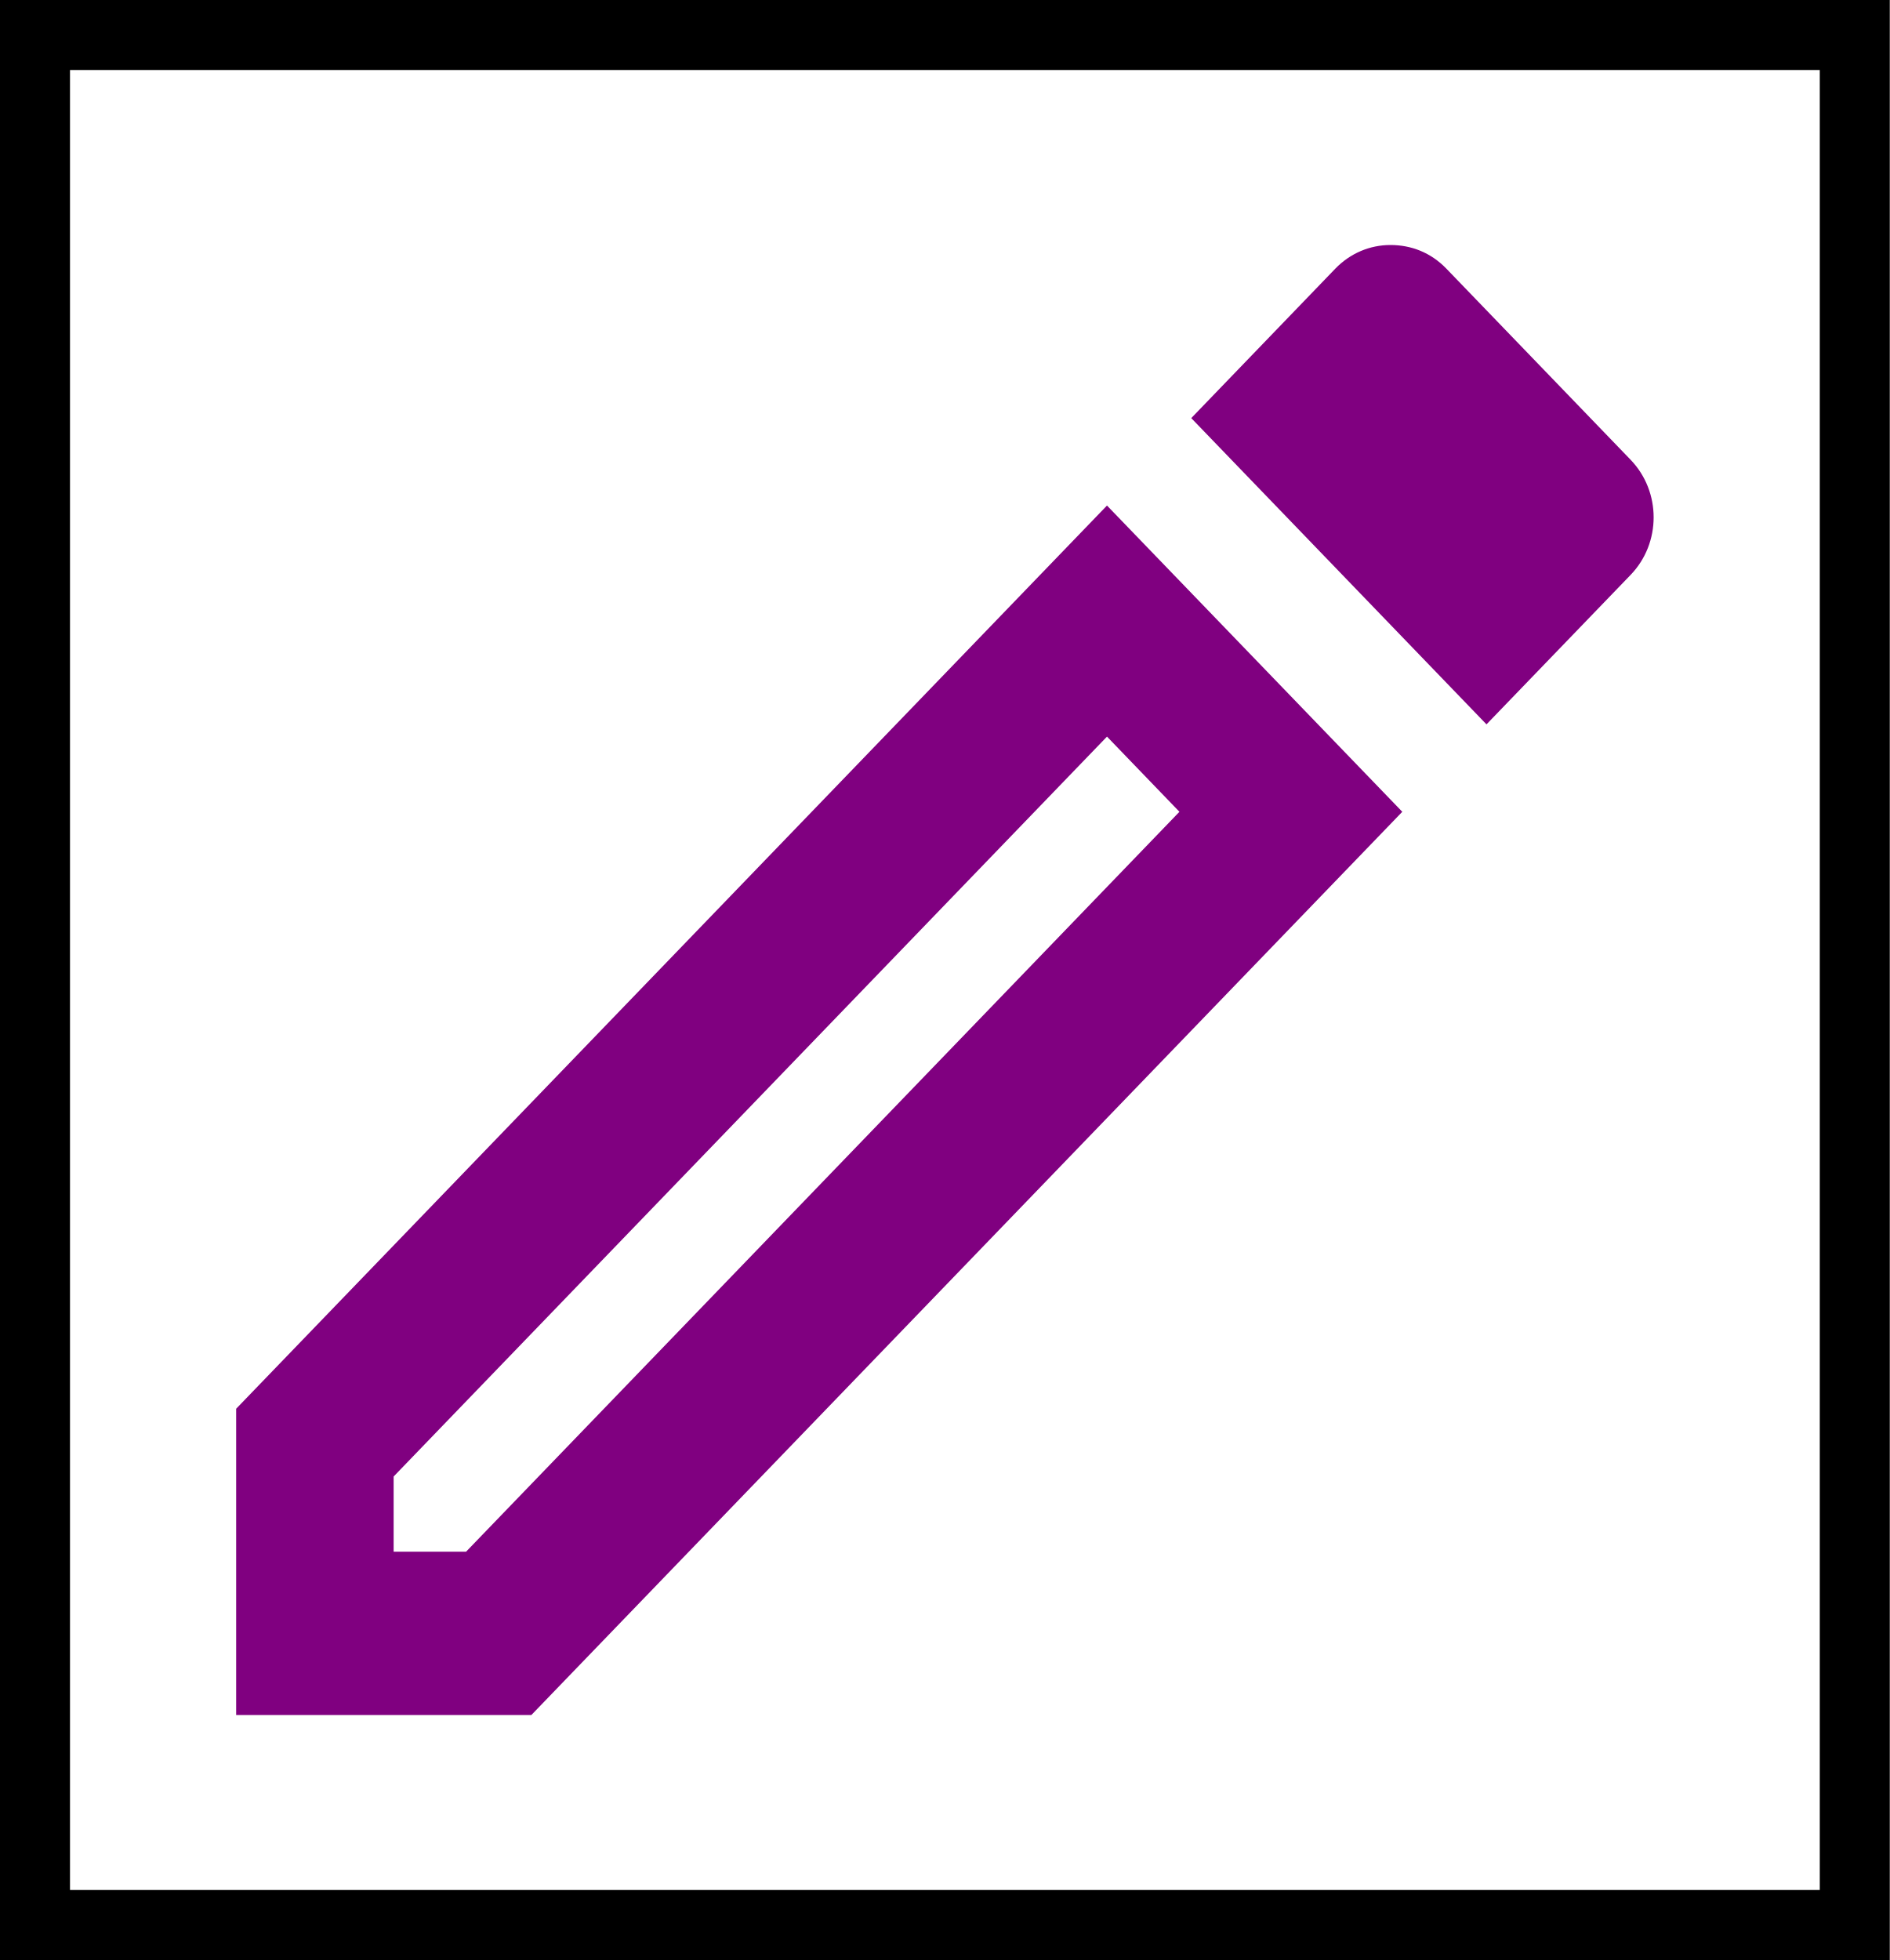
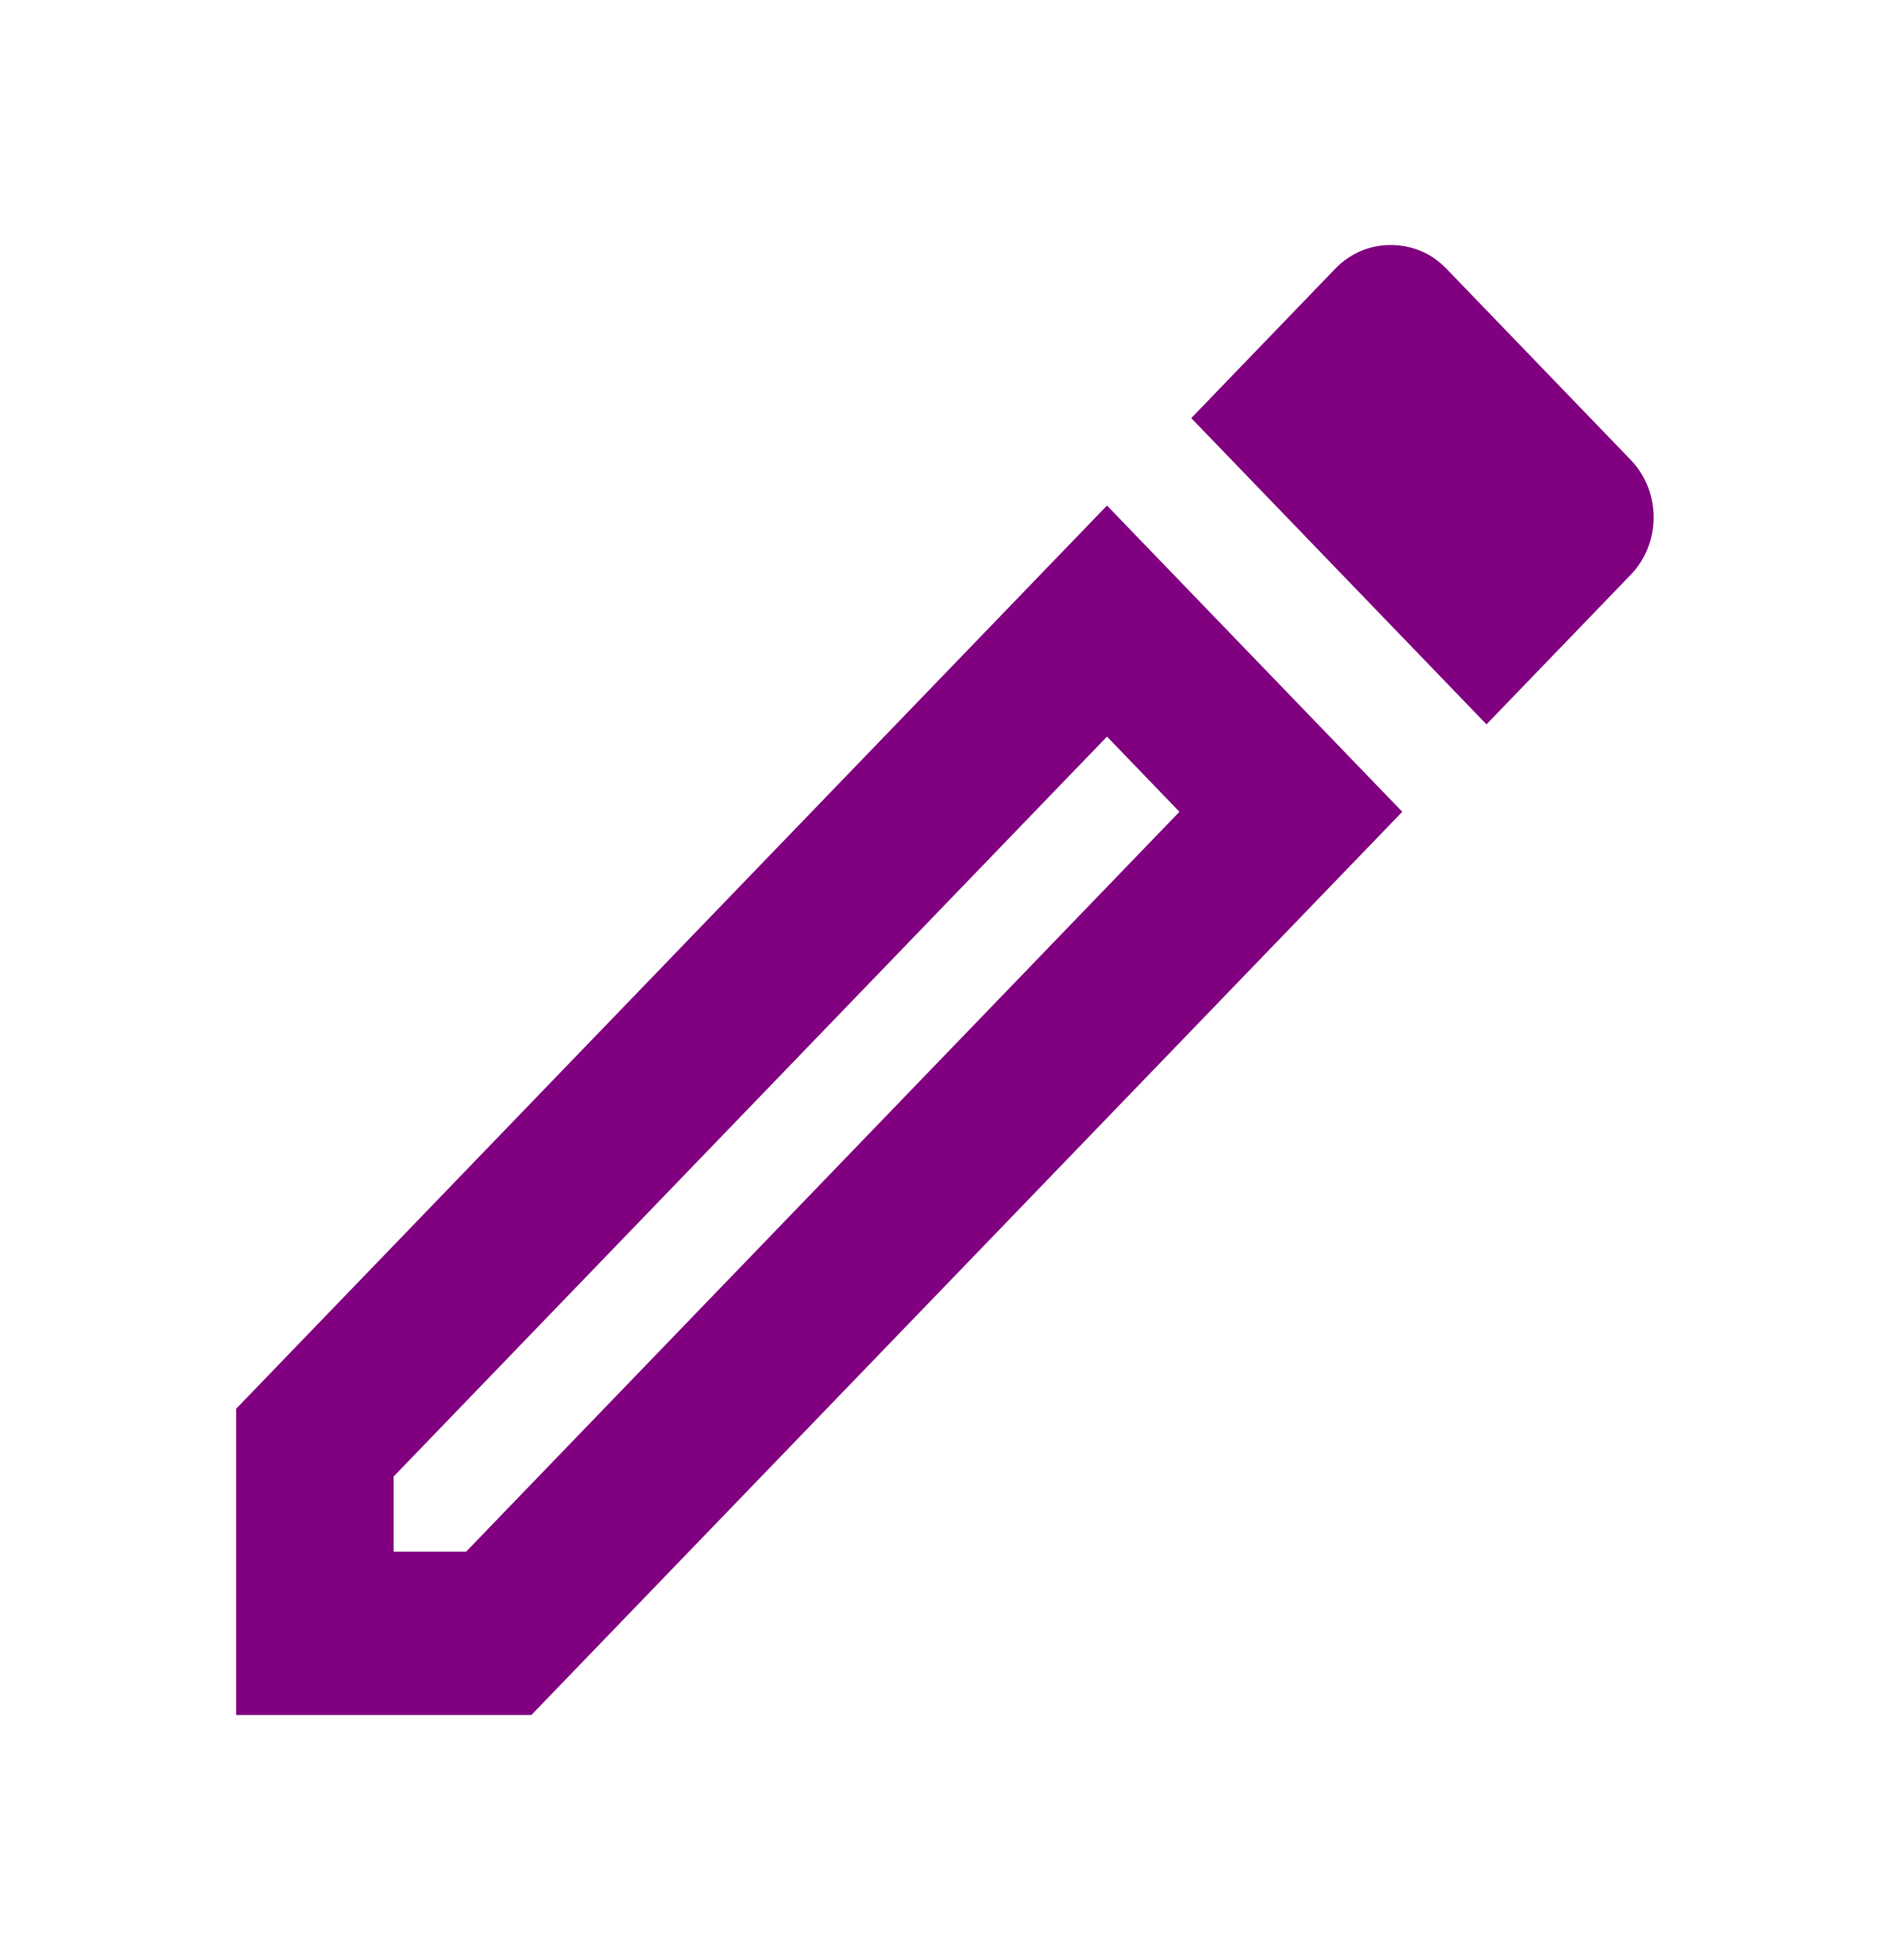
<svg xmlns="http://www.w3.org/2000/svg" width="27" height="28" viewBox="0 0 27 28" fill="none">
-   <rect x="0.5" y="0.5" width="26" height="27" stroke="black" />
  <path d="M3.374 20.125V24.5H7.592L20.035 11.597L15.816 7.222L3.374 20.125ZM6.659 22.167H5.624V21.093L15.816 10.523L16.851 11.597L6.659 22.167ZM23.297 6.568L20.665 3.838C20.44 3.605 20.159 3.5 19.866 3.5C19.573 3.5 19.292 3.617 19.078 3.838L17.02 5.973L21.238 10.348L23.297 8.213C23.736 7.758 23.736 7.023 23.297 6.568Z" fill="#800080" />
</svg>
